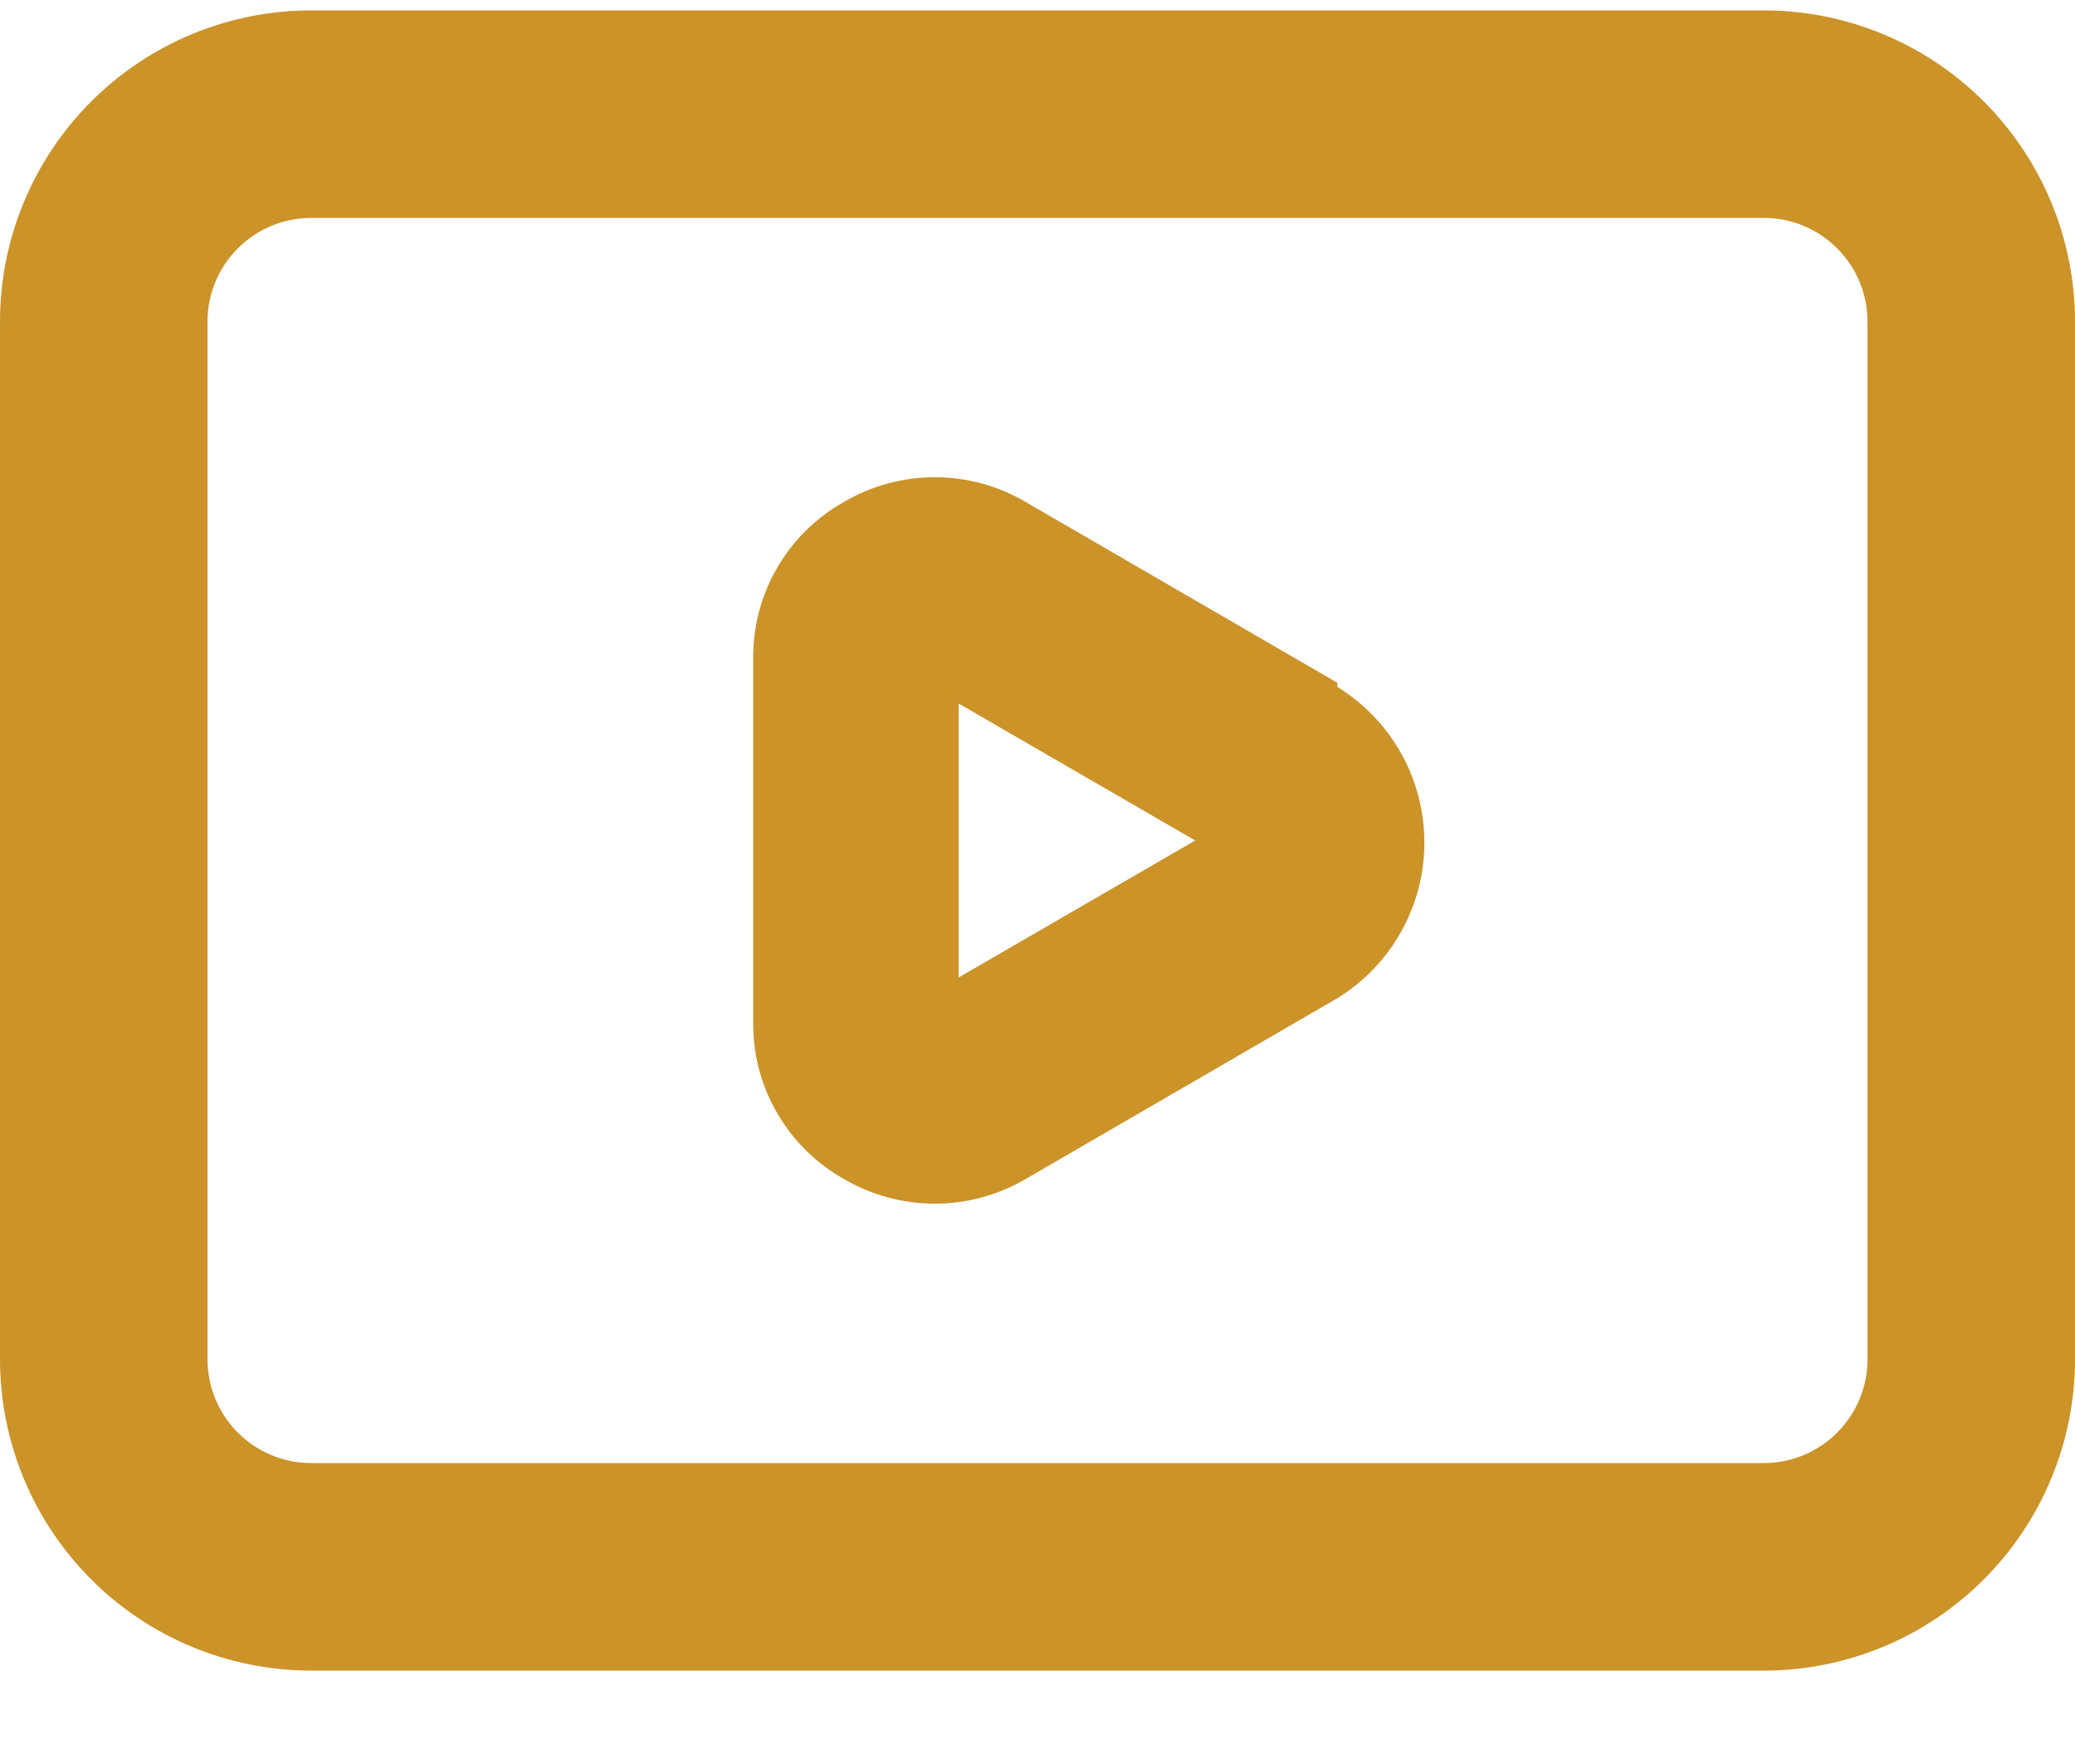
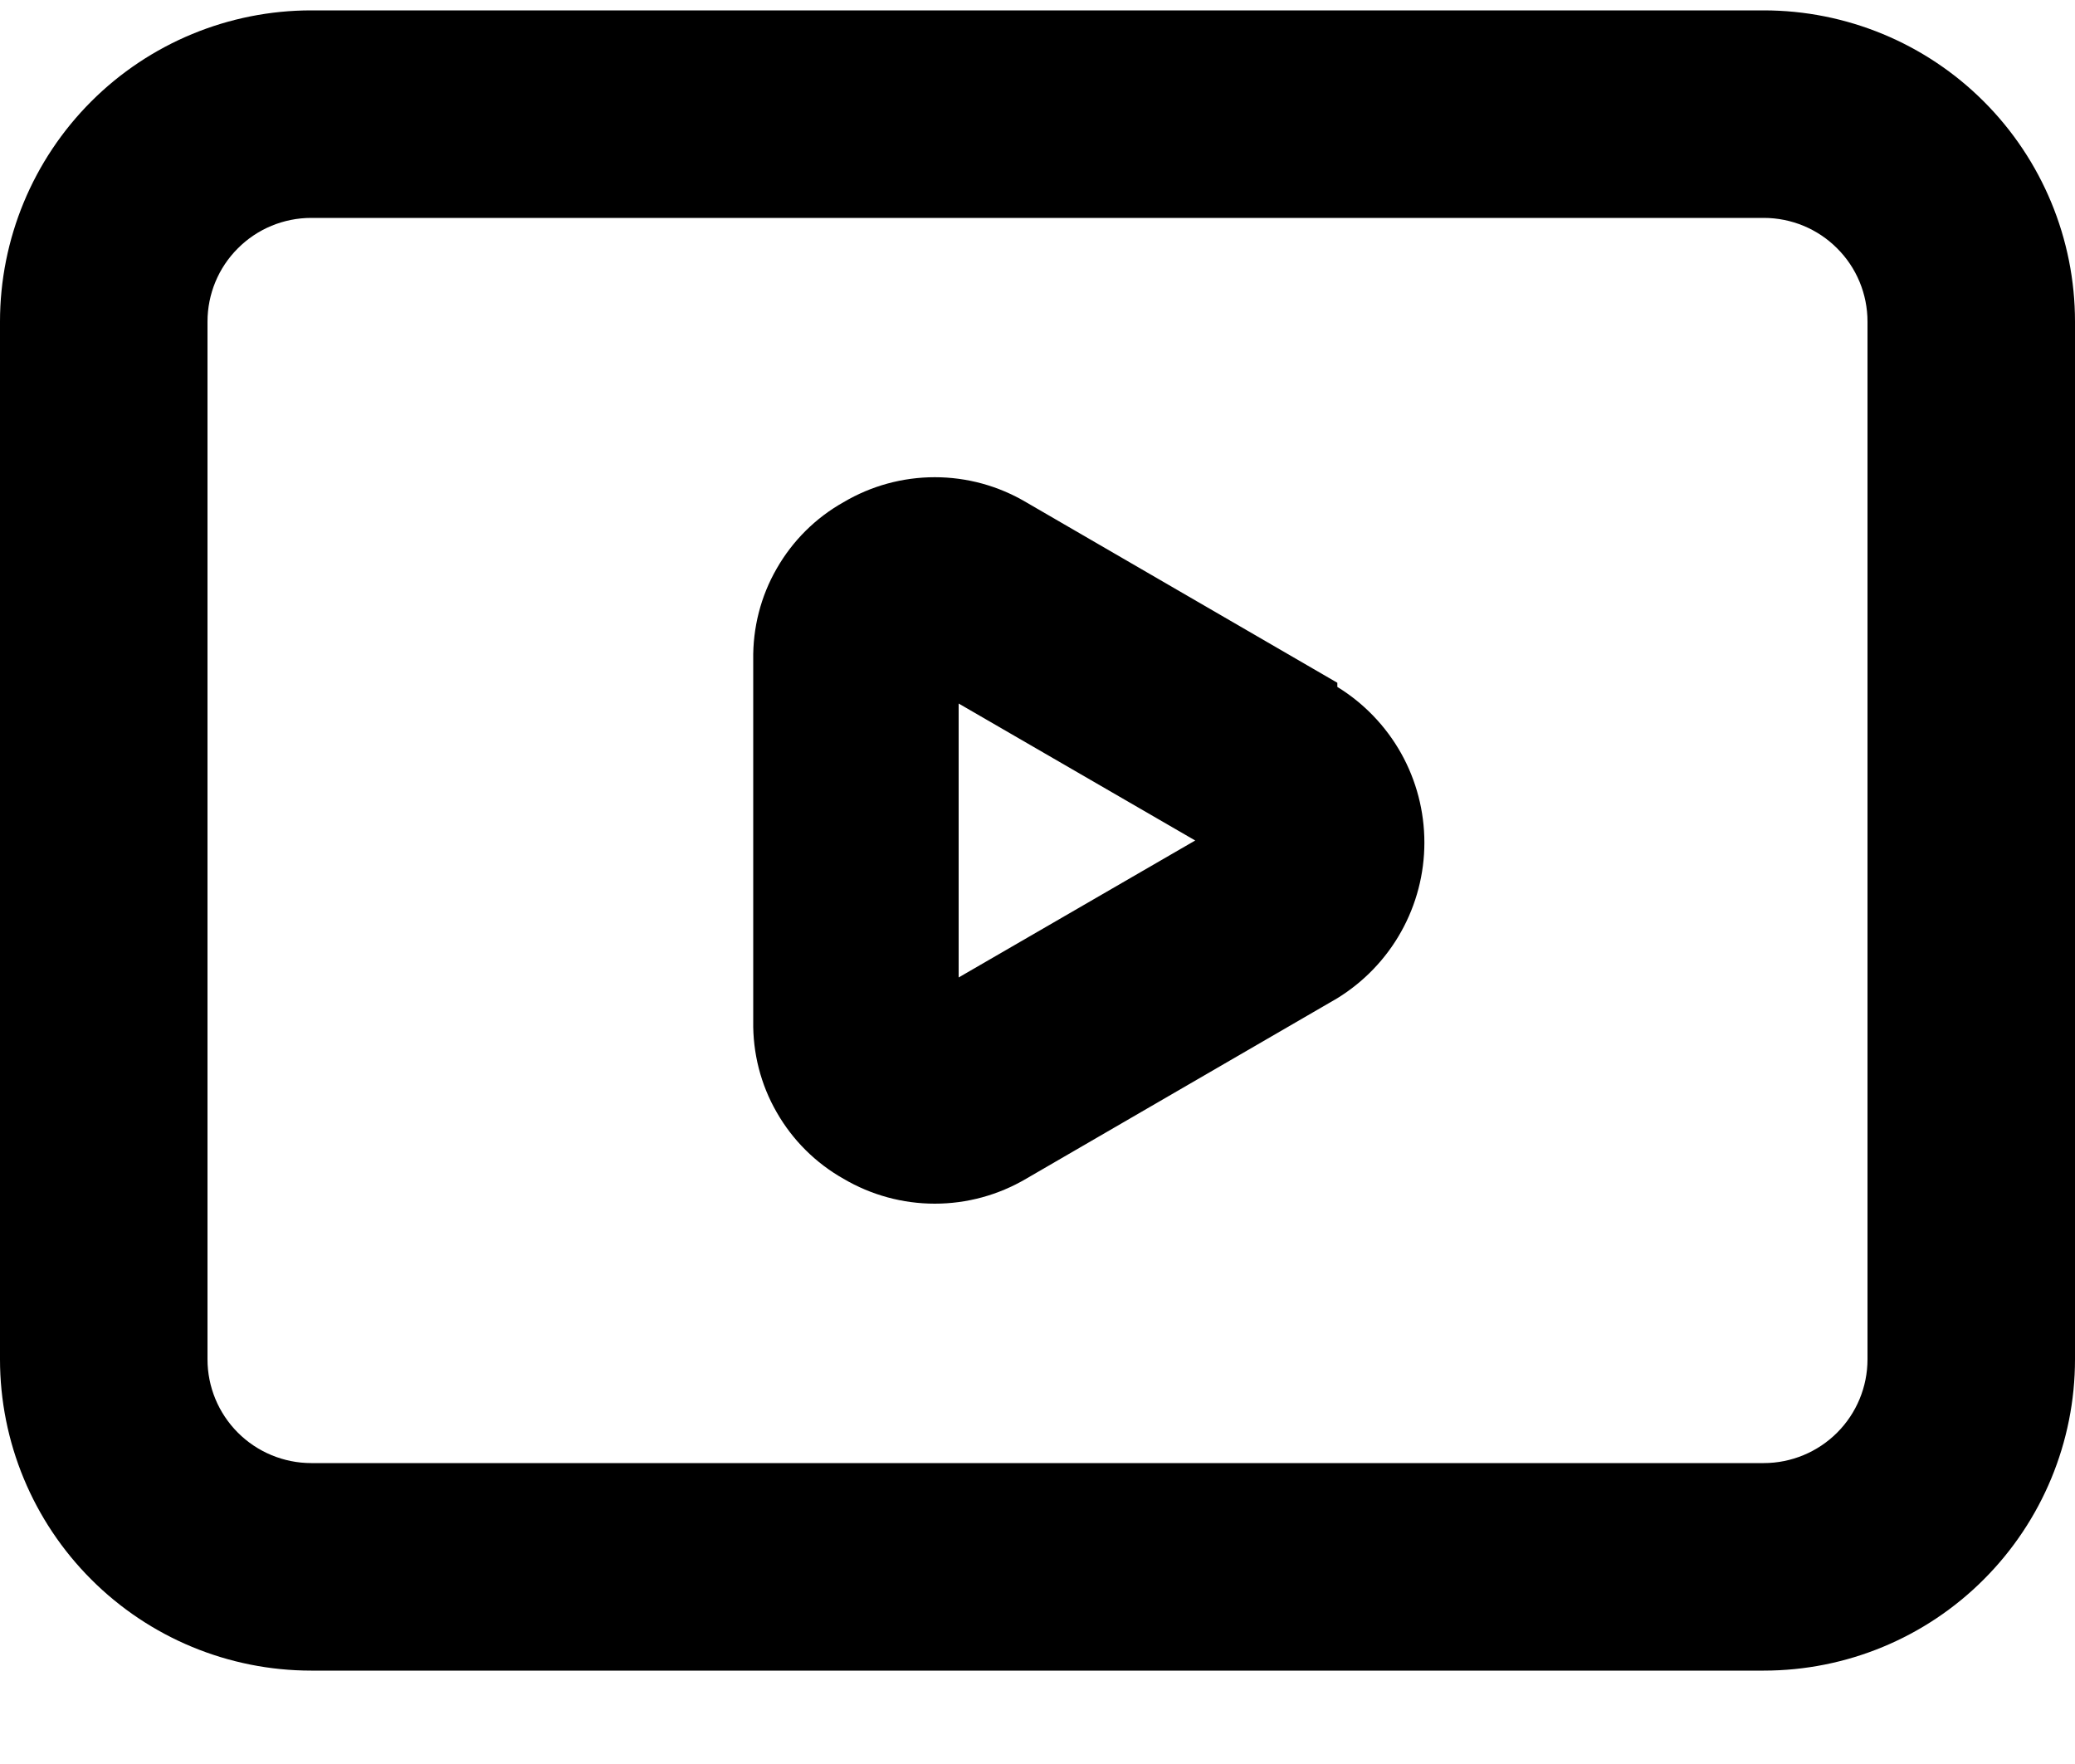
<svg xmlns="http://www.w3.org/2000/svg" width="20" height="17" viewBox="0 0 20 17" fill="none">
-   <path d="M12.89 6.58L9.89 4.84C9.623 4.682 9.32 4.599 9.01 4.599C8.7 4.599 8.397 4.682 8.13 4.84C7.861 4.991 7.639 5.212 7.486 5.48C7.332 5.747 7.255 6.051 7.26 6.36V9.84C7.255 10.148 7.332 10.452 7.486 10.719C7.639 10.987 7.861 11.208 8.13 11.36C8.397 11.517 8.7 11.6 9.01 11.6C9.32 11.6 9.623 11.517 9.89 11.36L12.89 9.62C13.146 9.462 13.358 9.242 13.505 8.979C13.652 8.716 13.729 8.421 13.729 8.12C13.729 7.819 13.652 7.523 13.505 7.26C13.358 6.998 13.146 6.777 12.89 6.62V6.58ZM9.24 9.42V6.78L11.52 8.1L9.24 9.42ZM17 0.1H3C2.204 0.1 1.441 0.416 0.879 0.978C0.316 1.541 0 2.304 0 3.1V13.1C0 13.895 0.316 14.658 0.879 15.221C1.441 15.784 2.204 16.1 3 16.1H17C17.796 16.1 18.559 15.784 19.121 15.221C19.684 14.658 20 13.895 20 13.1V3.1C20 2.304 19.684 1.541 19.121 0.978C18.559 0.416 17.796 0.1 17 0.1ZM18 13.1C18 13.365 17.895 13.619 17.707 13.807C17.52 13.994 17.265 14.1 17 14.1H3C2.735 14.1 2.48 13.994 2.293 13.807C2.105 13.619 2 13.365 2 13.1V3.1C2 2.834 2.105 2.58 2.293 2.393C2.48 2.205 2.735 2.1 3 2.1H17C17.265 2.1 17.52 2.205 17.707 2.393C17.895 2.58 18 2.834 18 3.1V13.1Z" fill="#cc9329" />
+   <path d="M12.89 6.58L9.89 4.84C9.623 4.682 9.32 4.599 9.01 4.599C8.7 4.599 8.397 4.682 8.13 4.84C7.861 4.991 7.639 5.212 7.486 5.48C7.332 5.747 7.255 6.051 7.26 6.36V9.84C7.255 10.148 7.332 10.452 7.486 10.719C7.639 10.987 7.861 11.208 8.13 11.36C8.397 11.517 8.7 11.6 9.01 11.6C9.32 11.6 9.623 11.517 9.89 11.36L12.89 9.62C13.146 9.462 13.358 9.242 13.505 8.979C13.652 8.716 13.729 8.421 13.729 8.12C13.729 7.819 13.652 7.523 13.505 7.26C13.358 6.998 13.146 6.777 12.89 6.62V6.58ZM9.24 9.42V6.78L11.52 8.1L9.24 9.42ZM17 0.1H3C2.204 0.1 1.441 0.416 0.879 0.978C0.316 1.541 0 2.304 0 3.1V13.1C0 13.895 0.316 14.658 0.879 15.221C1.441 15.784 2.204 16.1 3 16.1H17C17.796 16.1 18.559 15.784 19.121 15.221C19.684 14.658 20 13.895 20 13.1V3.1C20 2.304 19.684 1.541 19.121 0.978C18.559 0.416 17.796 0.1 17 0.1ZM18 13.1C18 13.365 17.895 13.619 17.707 13.807C17.52 13.994 17.265 14.1 17 14.1H3C2.735 14.1 2.48 13.994 2.293 13.807C2.105 13.619 2 13.365 2 13.1V3.1C2 2.834 2.105 2.58 2.293 2.393C2.48 2.205 2.735 2.1 3 2.1H17C17.265 2.1 17.52 2.205 17.707 2.393C17.895 2.58 18 2.834 18 3.1V13.1Z" fill="#000000" />
</svg>
